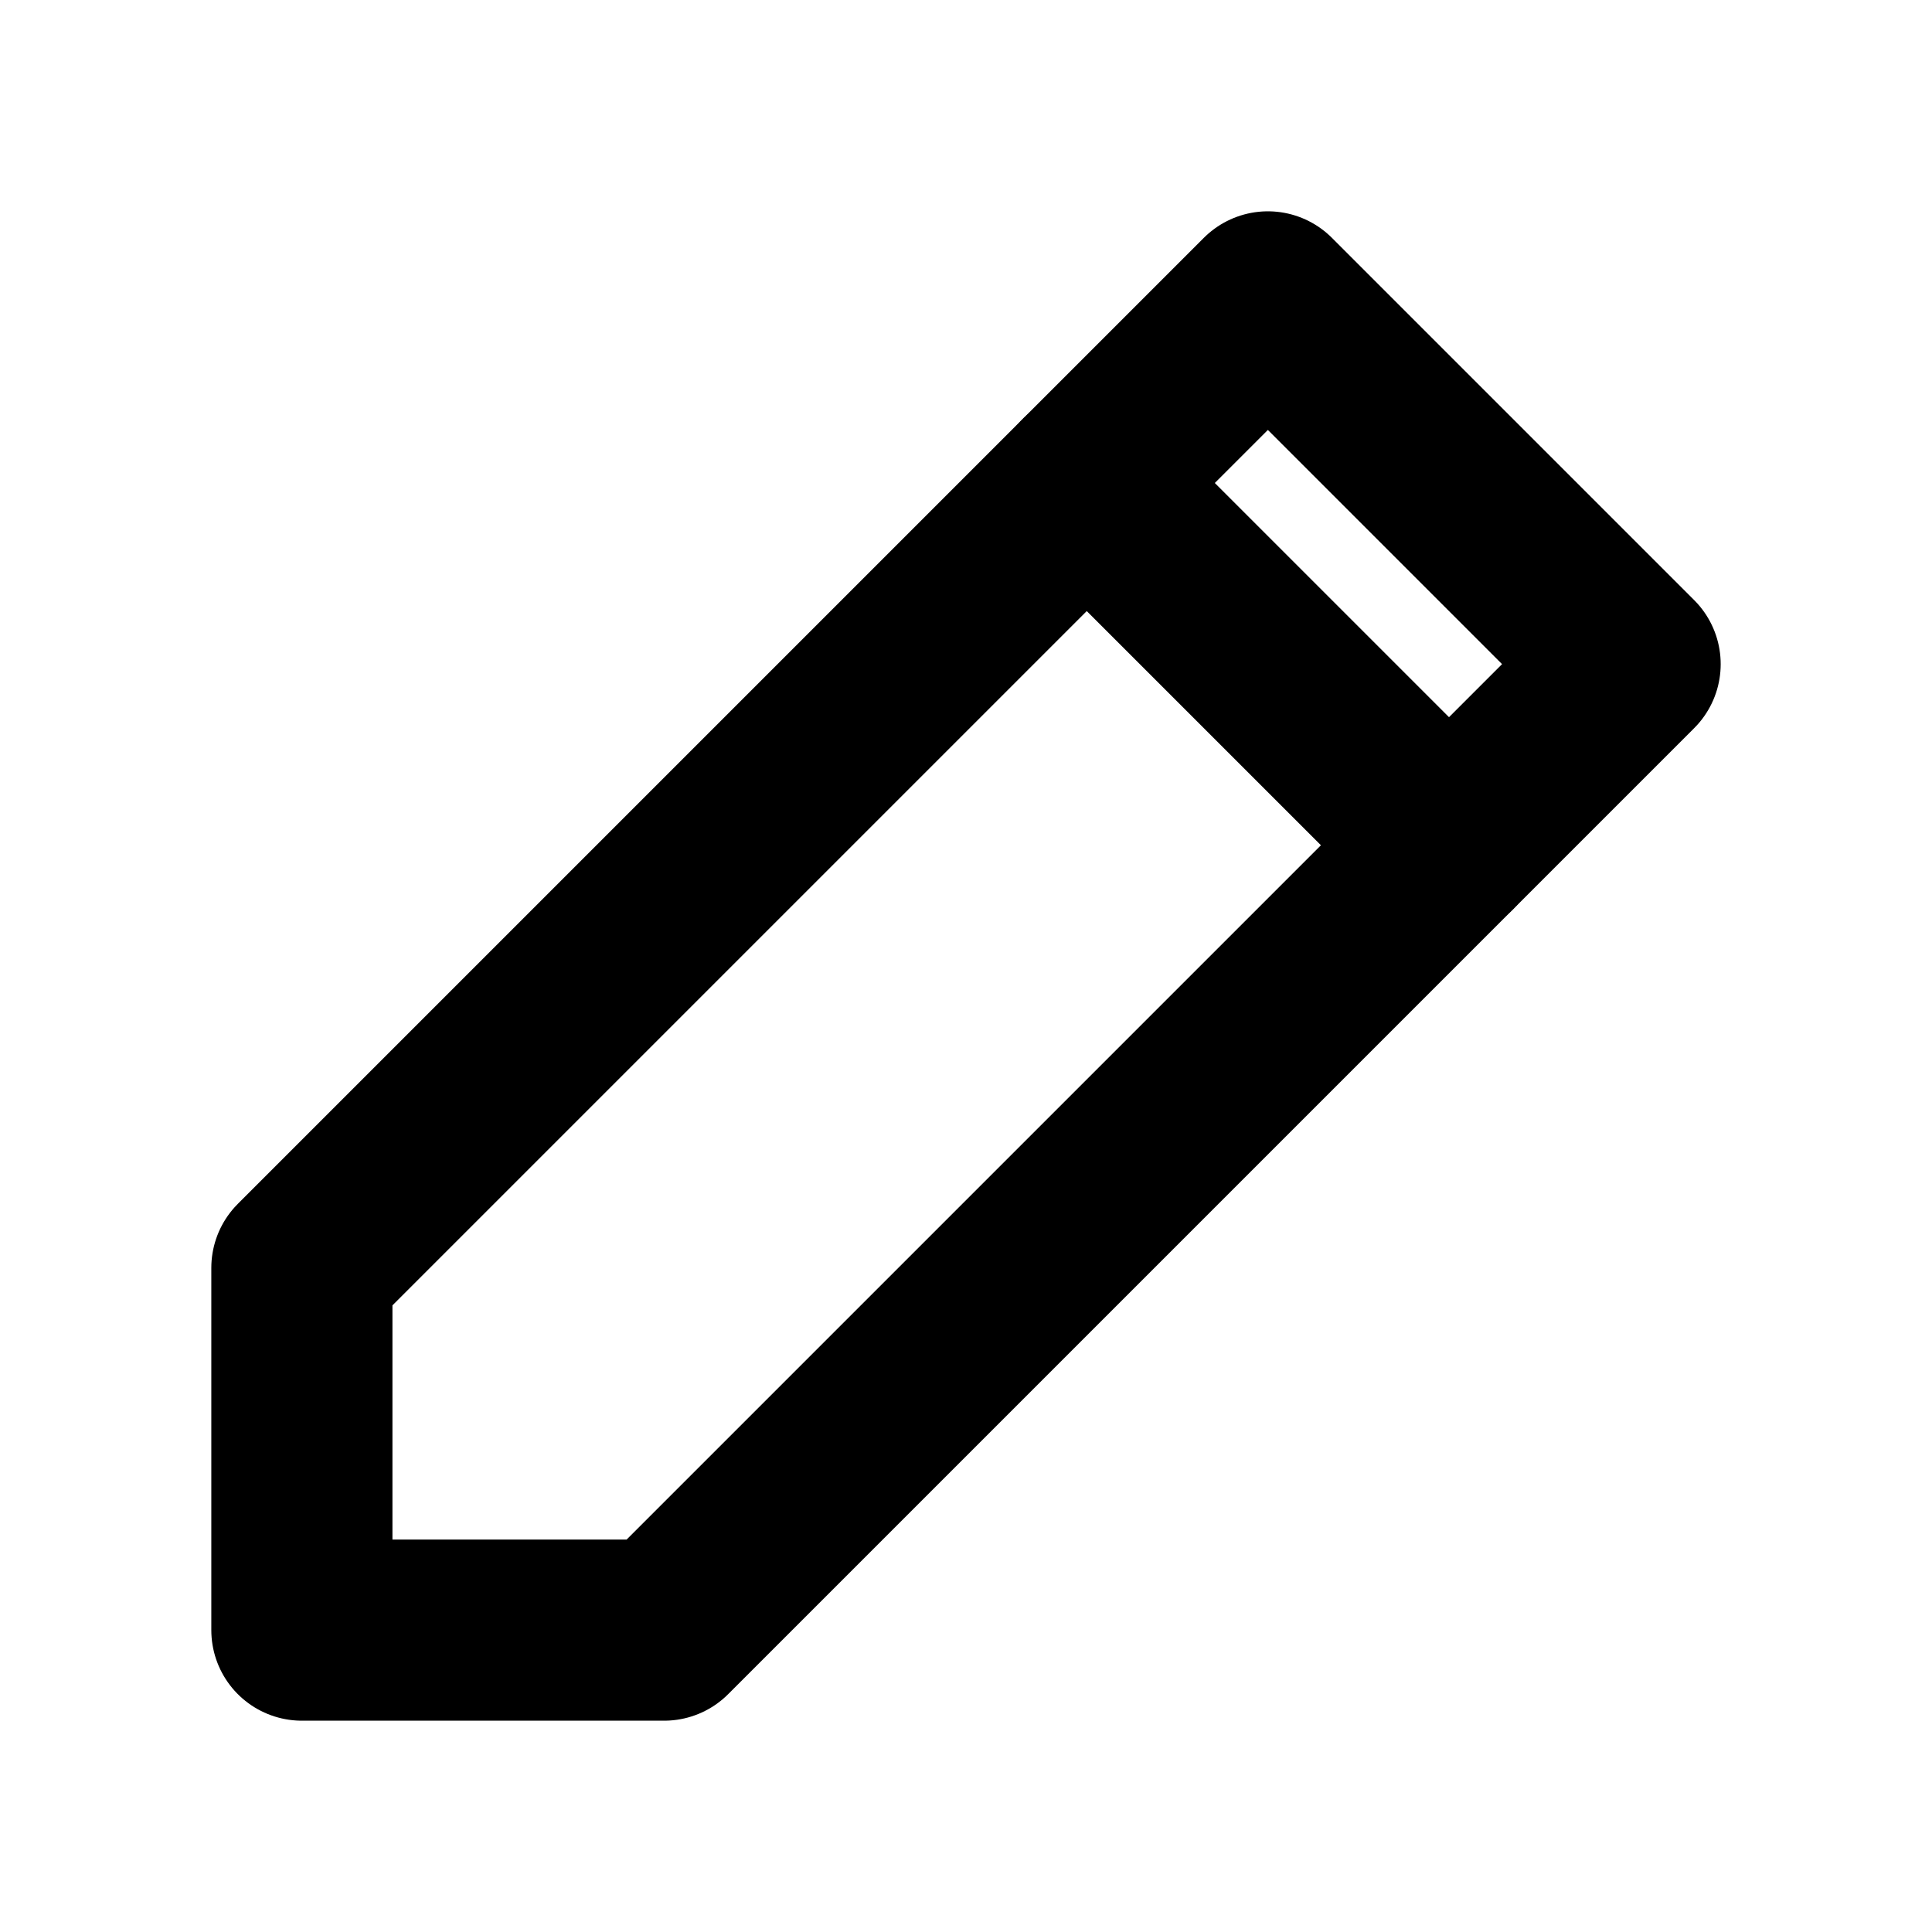
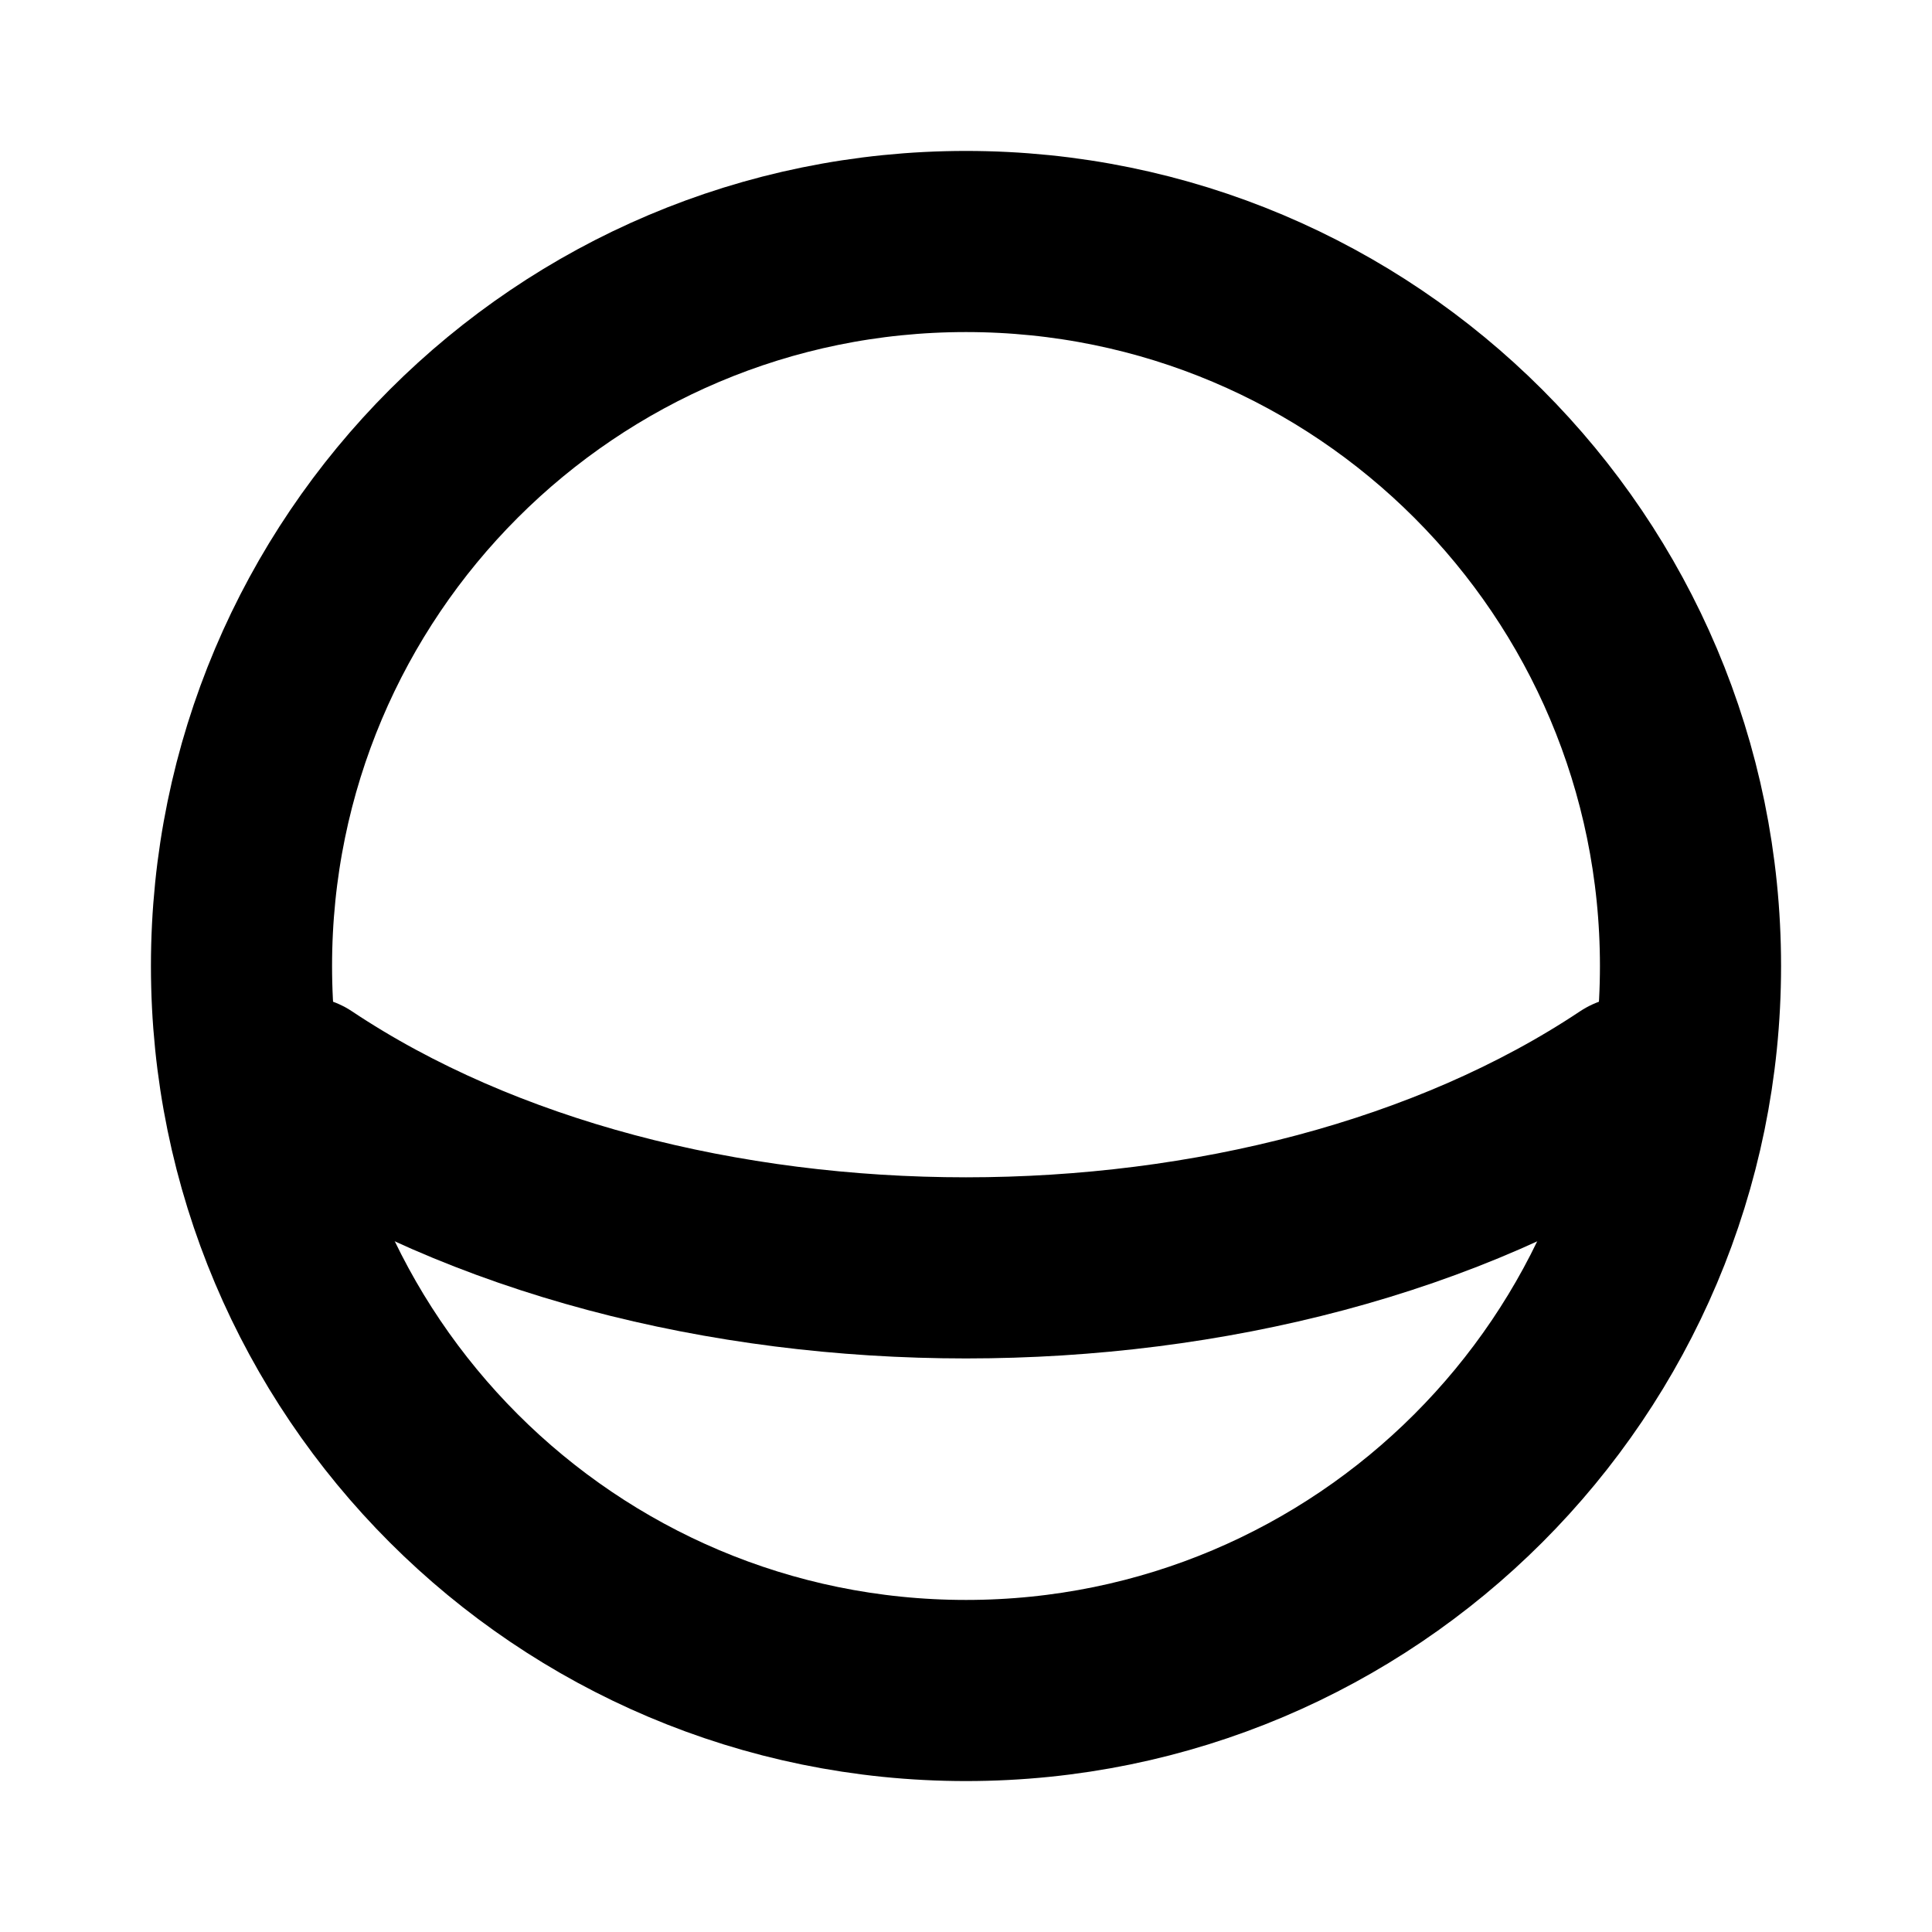
<svg xmlns="http://www.w3.org/2000/svg" width="16" height="16" viewBox="0 0 16 16" fill="none" stroke="currentColor" stroke-width="1.5" stroke-linecap="round" stroke-linejoin="round">
-   <path d="M10.5 2.5l3 3-8 8h-3v-3z" />
-   <path d="M9 4l3 3" />
+   <circle cx="8" cy="8" r="6" />
+   <path d="M2.5 9c3 2 8 2 11 0" />
</svg>
